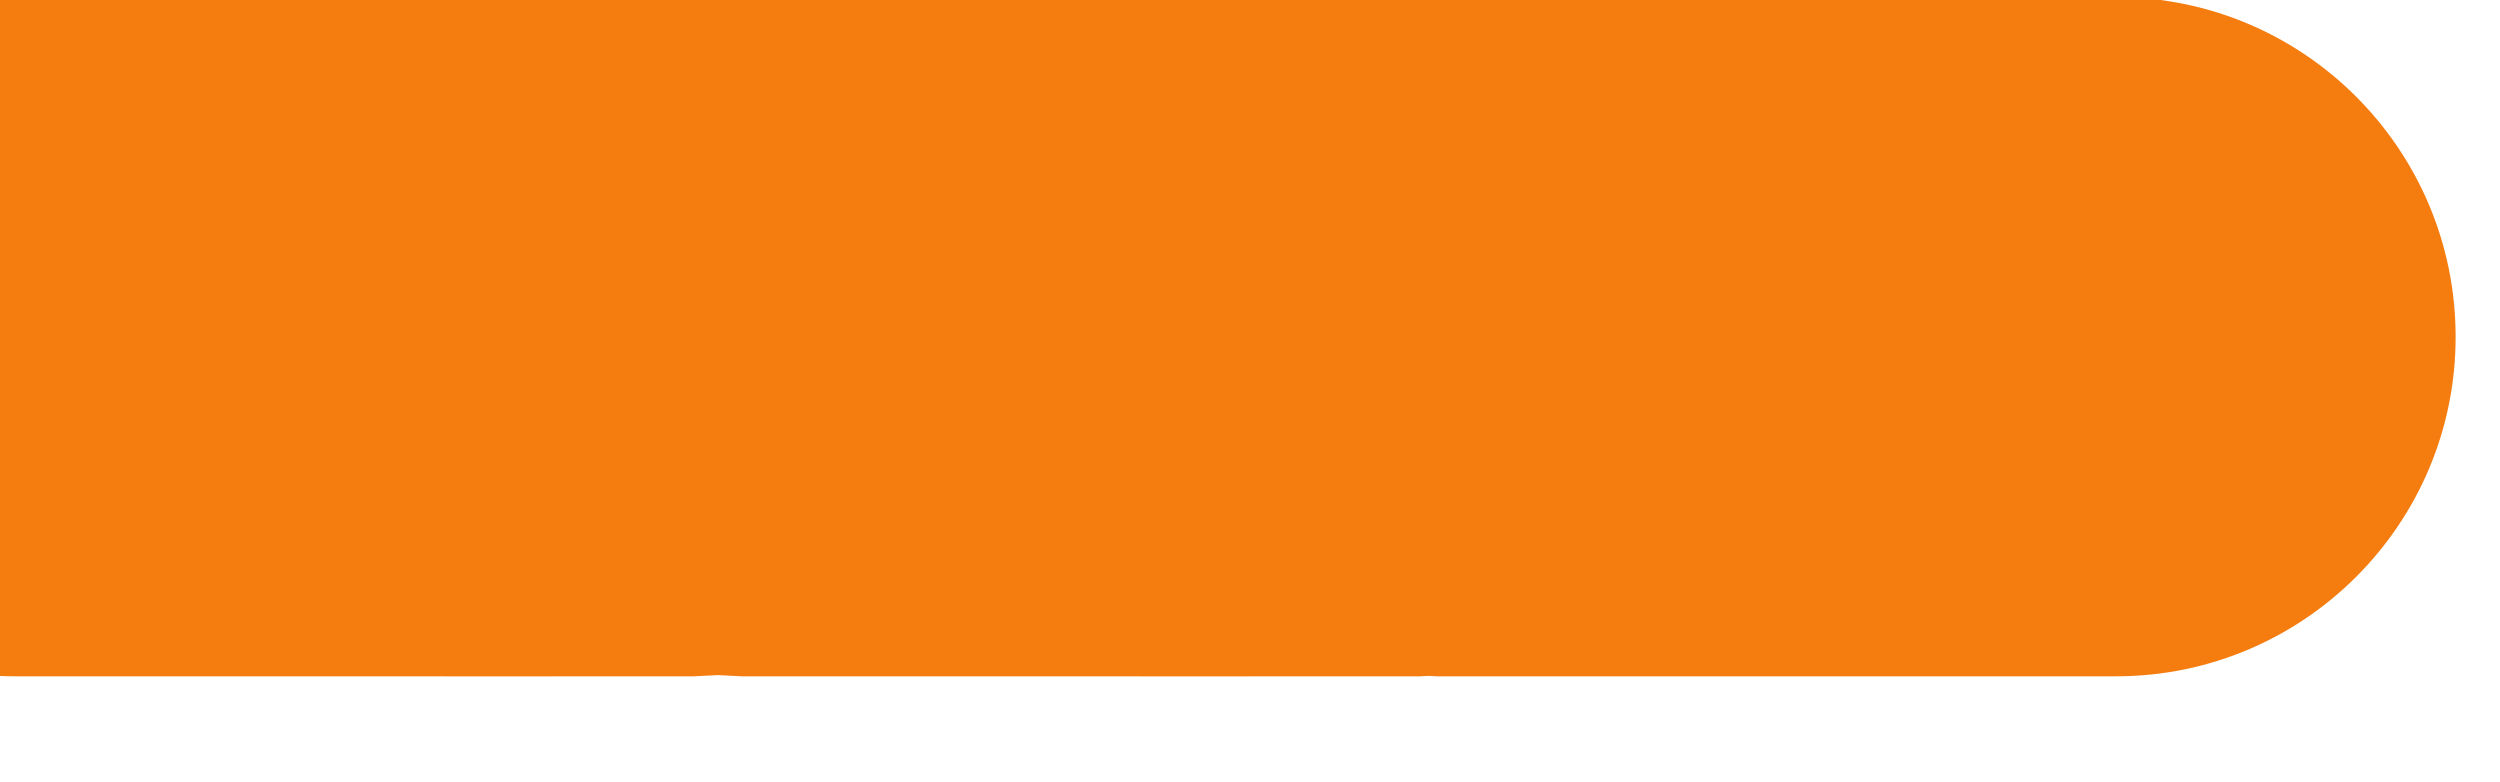
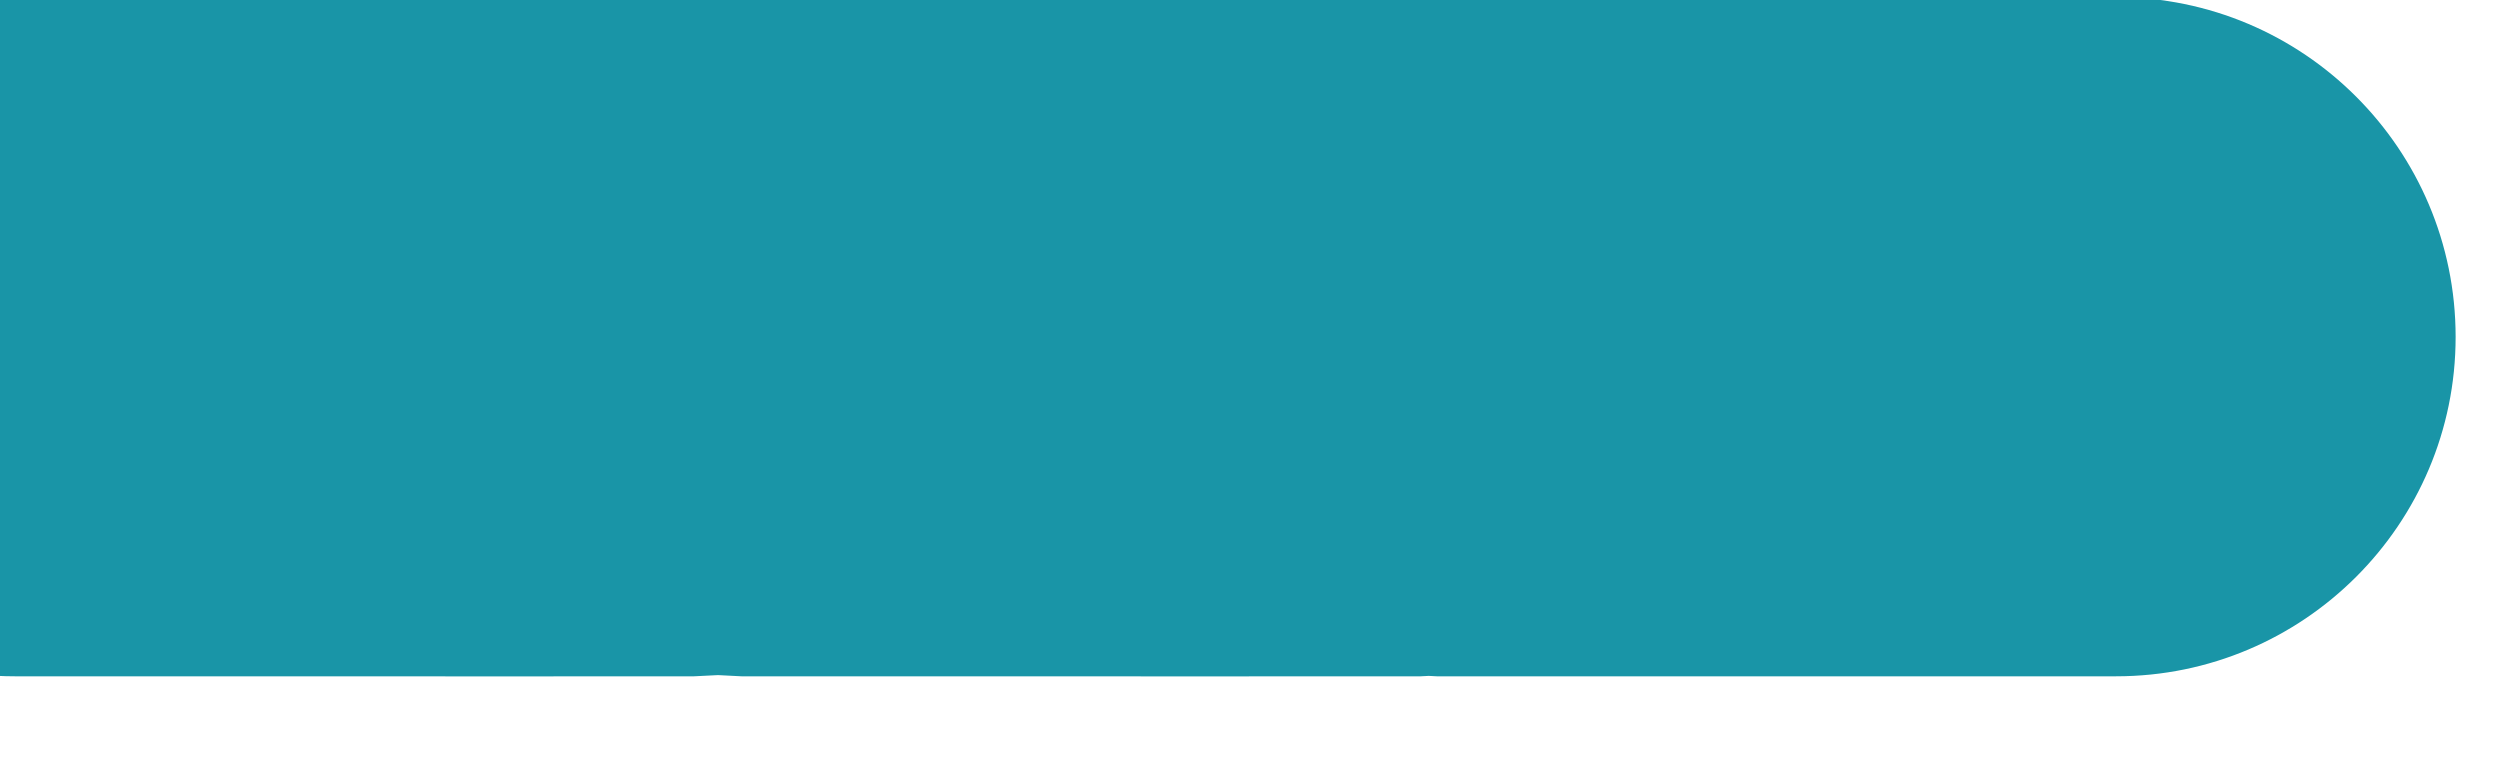
<svg xmlns="http://www.w3.org/2000/svg" width="100%" height="100%" viewBox="0 0 48 15" version="1.1" xml:space="preserve" style="fill-rule:evenodd;clip-rule:evenodd;stroke-linejoin:round;stroke-miterlimit:1.414;">
  <g id="sign">
-     <path d="M8.55,12.987l0,-0.002l-8.265,0c-0.92,0 -1.787,-0.191 -2.579,-0.532l-3.417,1.772l0.93,-3.701c-0.897,-1.116 -1.461,-2.516 -1.461,-4.055c0,-3.606 2.924,-6.524 6.527,-6.524l13.042,0l0.453,0.023l0.455,-0.023l13.042,0l0.154,0.008l0.155,-0.008l13.042,0c3.597,0 6.52,2.918 6.52,6.524c0,3.598 -2.923,6.516 -6.52,6.516l-13.042,0l-0.153,-0.008l-0.156,0.008l-3.295,0l-0.004,0.002l-2.077,0l0.001,-0.002l-7.667,0l-0.449,-0.023l-0.459,0.023l-2.697,0l-0.004,0.002l-2.076,0Z" style="fill:#f57c0f;" />
+     <path d="M8.55,12.987l0,-0.002l-8.265,0c-0.92,0 -1.787,-0.191 -2.579,-0.532l-3.417,1.772l0.93,-3.701c-0.897,-1.116 -1.461,-2.516 -1.461,-4.055c0,-3.606 2.924,-6.524 6.527,-6.524l13.042,0l0.453,0.023l0.455,-0.023l13.042,0l0.154,0.008l0.155,-0.008l13.042,0c3.597,0 6.52,2.918 6.52,6.524c0,3.598 -2.923,6.516 -6.52,6.516l-13.042,0l-0.153,-0.008l-0.156,0.008l-3.295,0l-0.004,0.002l-2.077,0l0.001,-0.002l-7.667,0l-0.449,-0.023l-0.459,0.023l-2.697,0l-0.004,0.002l-2.076,0Z" style="fill:#1995a7;" />
  </g>
</svg>
